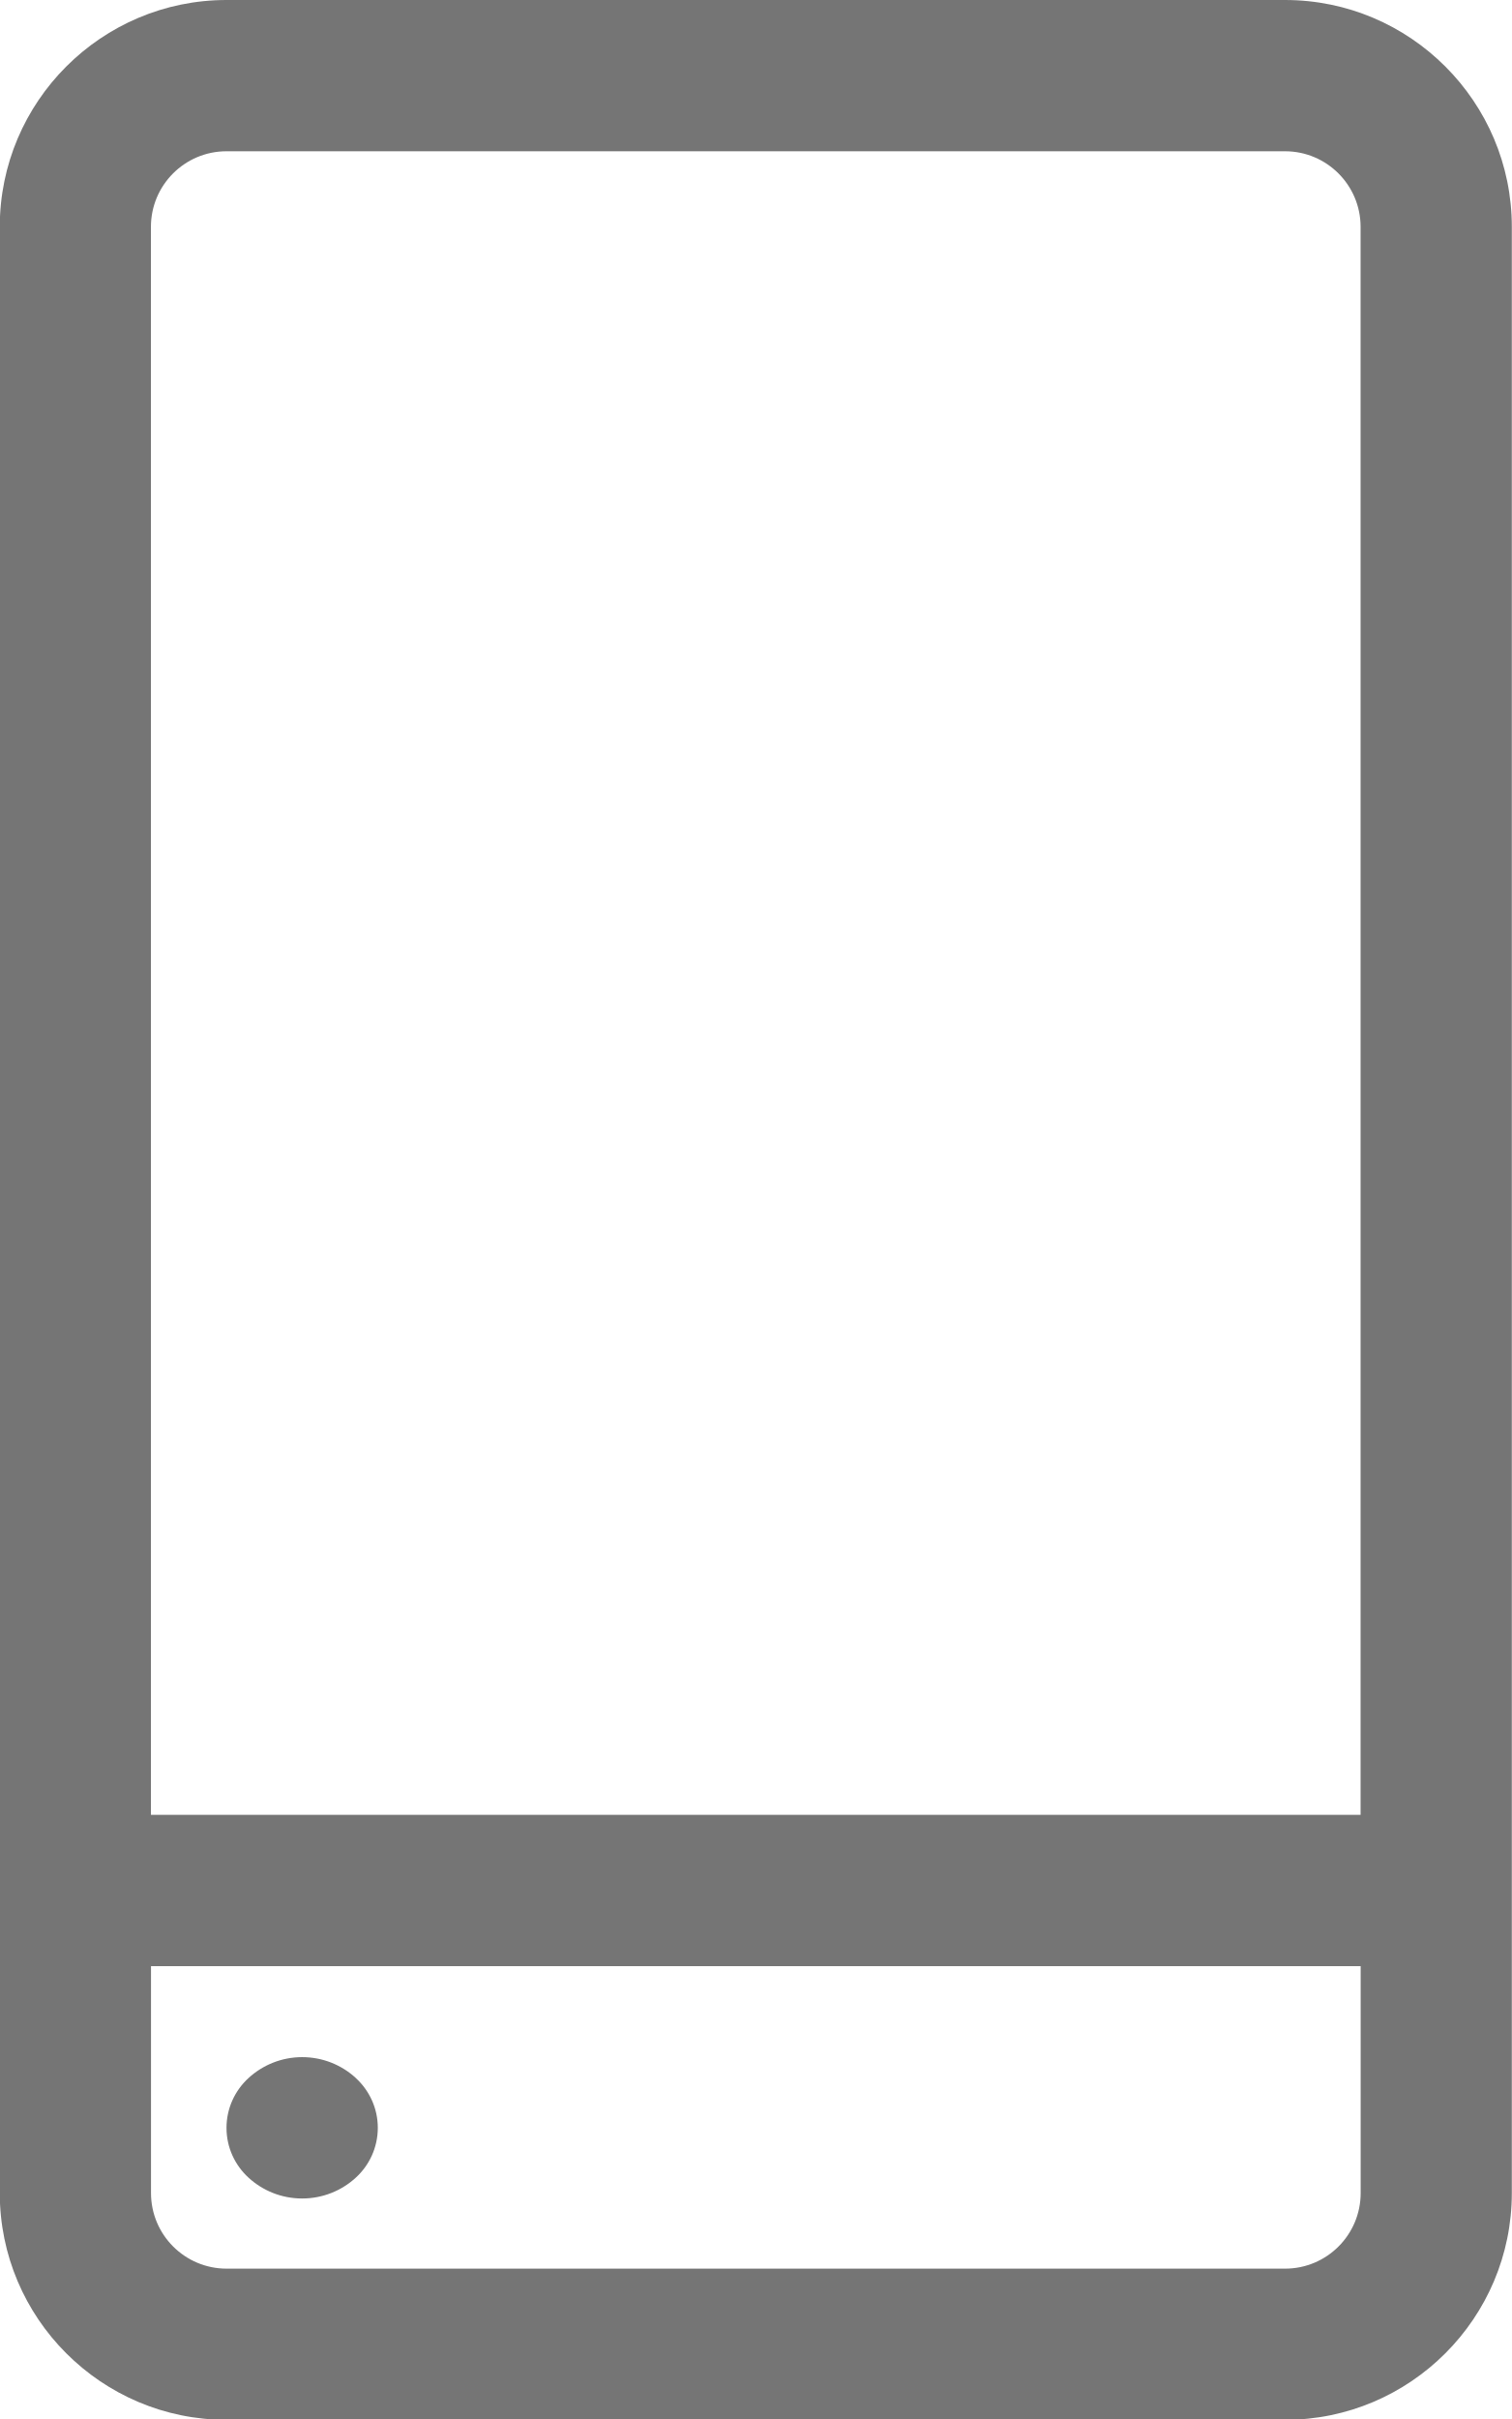
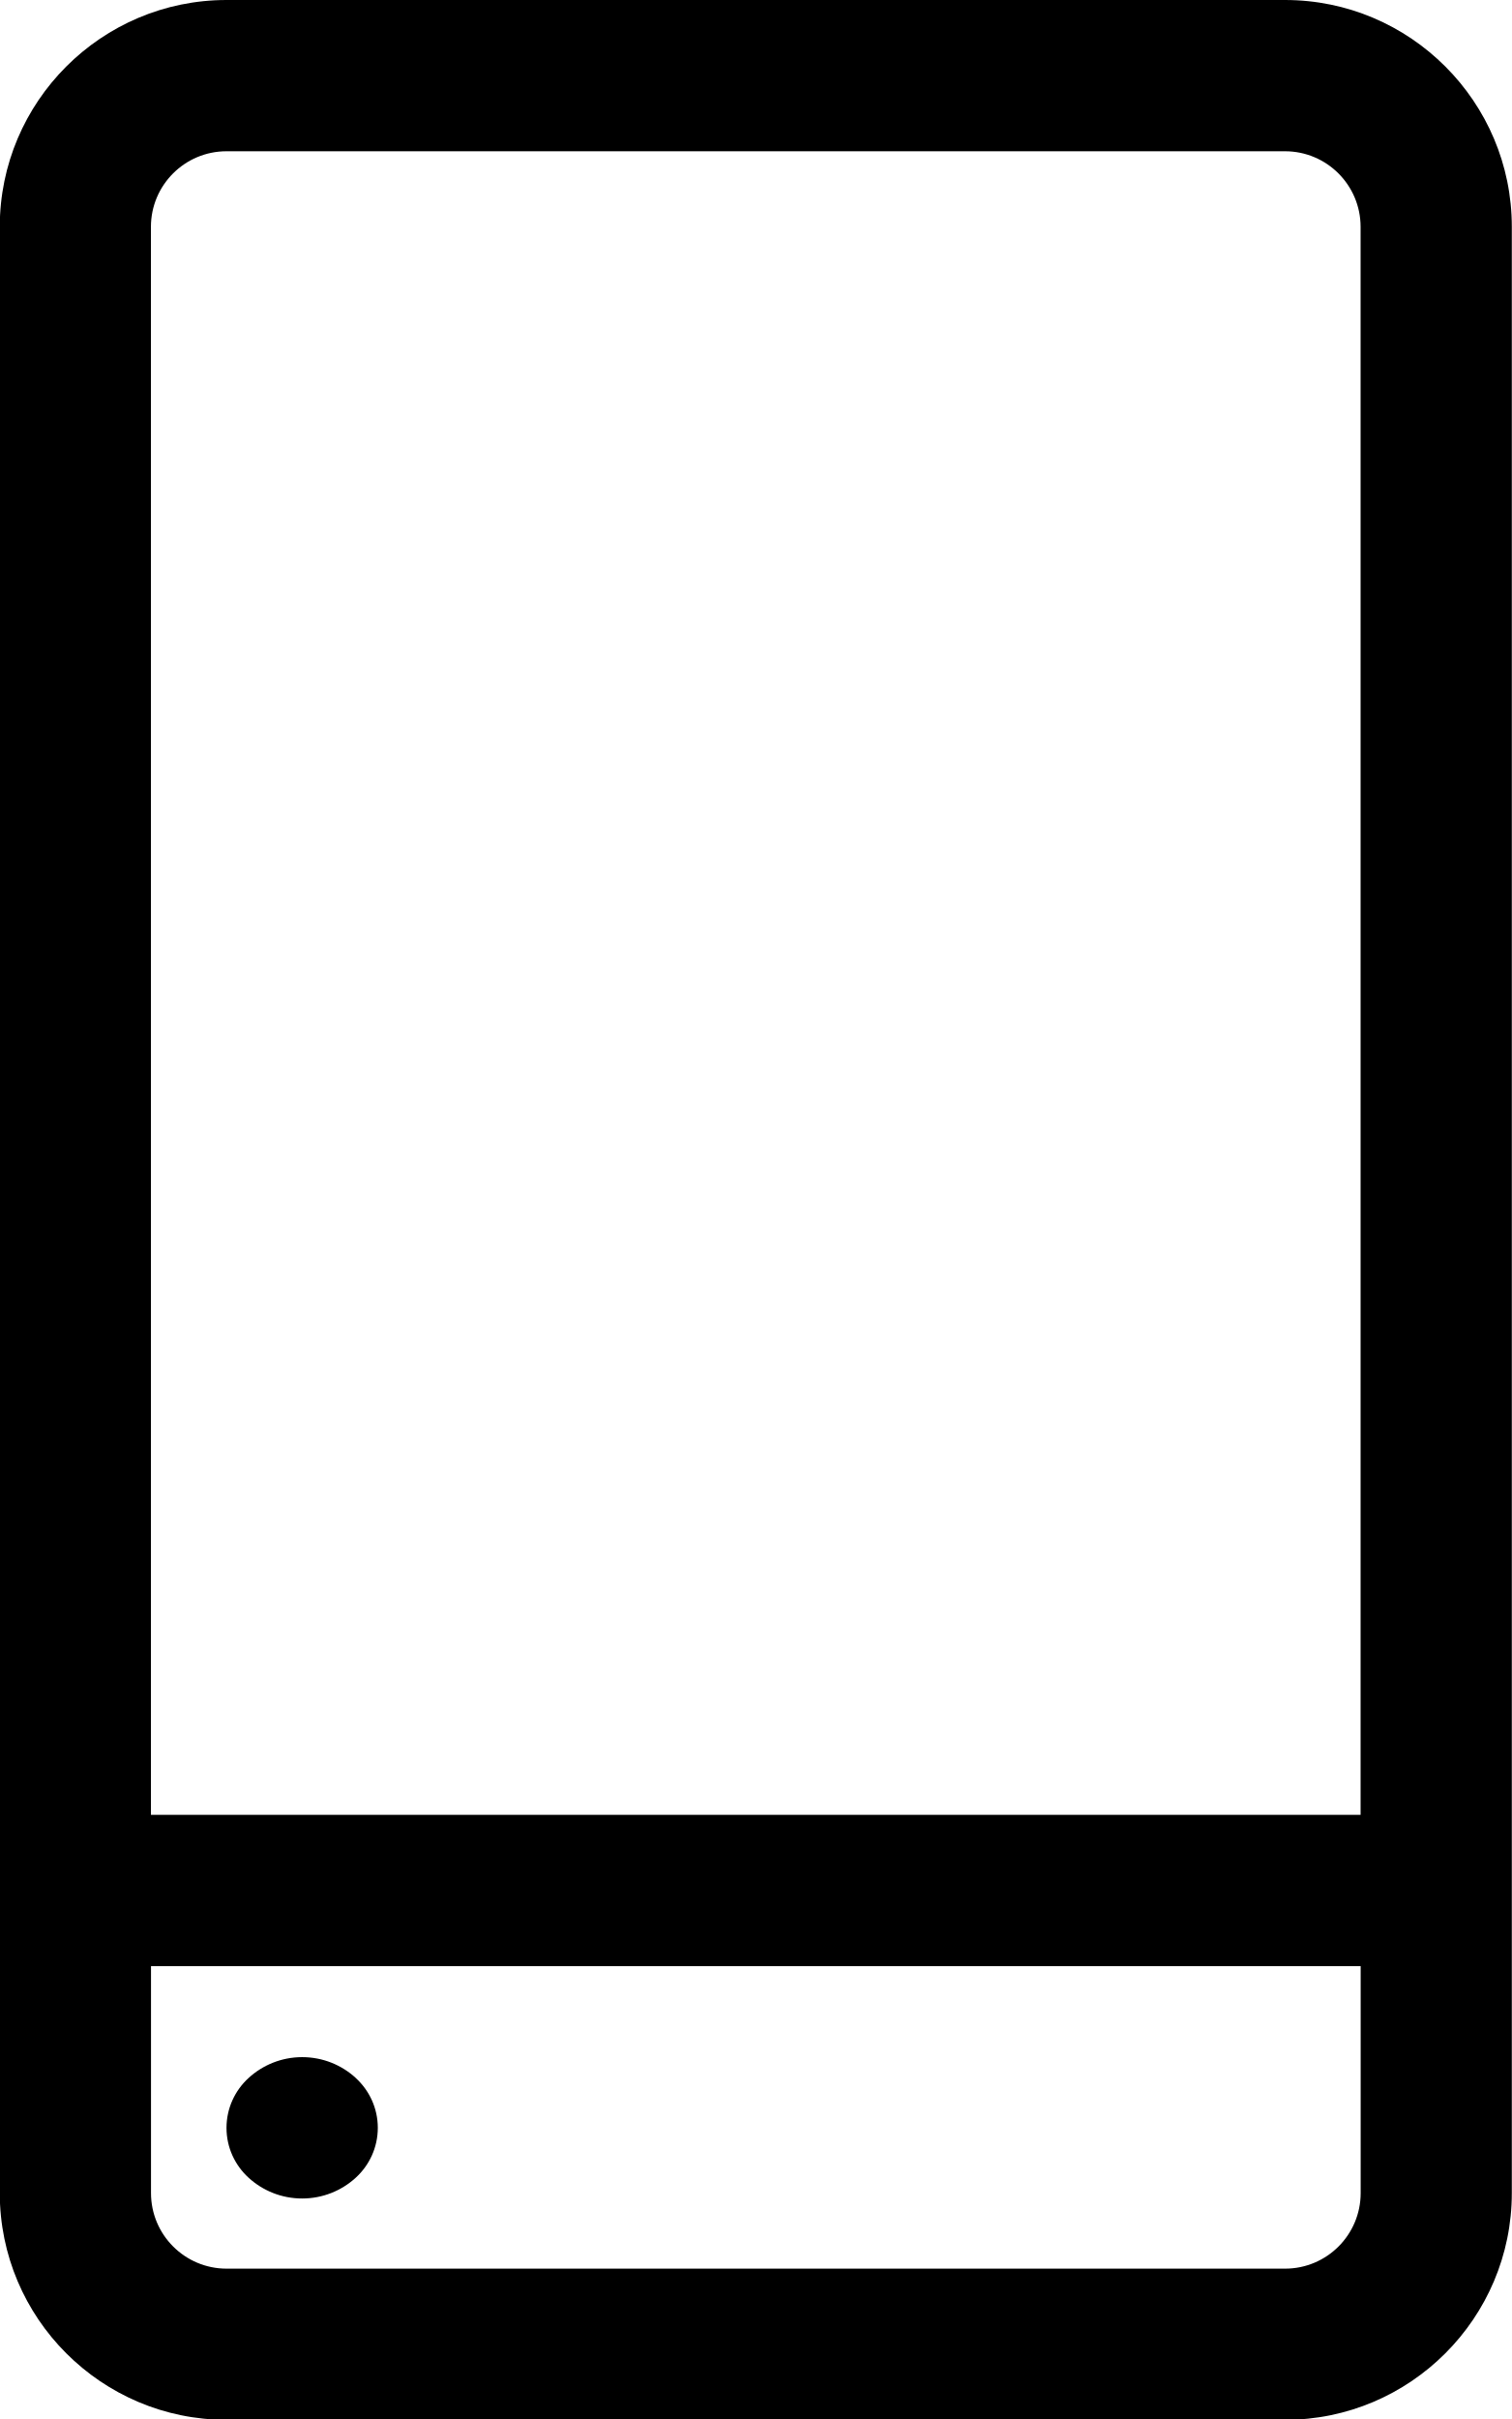
<svg xmlns="http://www.w3.org/2000/svg" version="1.1" width="20" height="32" viewBox="0 0 20 32">
-   <path fill="#757575" d="M17.003 0h-14.005c-1.655 0-3.001 1.346-3.001 3.001v26.009c0 1.655 1.346 3.001 3.001 3.001h14.005c1.655 0 3.001-1.346 3.001-3.001v-26.009c0-1.655-1.346-3.001-3.001-3.001zM2.998 2.001h14.005c0.552 0 1 0.448 1 1v0 21.007h-16.006v-21.007c0-0.552 0.448-1 1-1v0zM17.003 30.011h-14.005c-0.552 0-1-0.448-1-1v0-3.001h16.006v3.001c0 0.552-0.448 1-1 1v0z" />
-   <path fill="#757575" d="M4.706 27.488c0.18 0.164 0.293 0.399 0.293 0.66s-0.113 0.497-0.292 0.66l-0.001 0.001c-0.186 0.17-0.435 0.274-0.708 0.274s-0.522-0.104-0.709-0.275l0.001 0.001c-0.18-0.164-0.293-0.399-0.293-0.66s0.113-0.497 0.292-0.66l0.001-0.001c0.186-0.17 0.435-0.275 0.708-0.275s0.522 0.104 0.709 0.275l-0.001-0.001z" />
+   <path d="M17.003 0h-14.005c-1.655 0-3.001 1.346-3.001 3.001v26.009c0 1.655 1.346 3.001 3.001 3.001h14.005c1.655 0 3.001-1.346 3.001-3.001v-26.009c0-1.655-1.346-3.001-3.001-3.001zM2.998 2.001h14.005c0.552 0 1 0.448 1 1v0 21.007h-16.006v-21.007c0-0.552 0.448-1 1-1v0zM17.003 30.011h-14.005c-0.552 0-1-0.448-1-1v0-3.001h16.006v3.001c0 0.552-0.448 1-1 1v0z" />
+   <path d="M4.706 27.488c0.18 0.164 0.293 0.399 0.293 0.66s-0.113 0.497-0.292 0.66l-0.001 0.001c-0.186 0.17-0.435 0.274-0.708 0.274s-0.522-0.104-0.709-0.275l0.001 0.001c-0.18-0.164-0.293-0.399-0.293-0.66s0.113-0.497 0.292-0.66l0.001-0.001c0.186-0.17 0.435-0.275 0.708-0.275s0.522 0.104 0.709 0.275l-0.001-0.001z" />
</svg>
